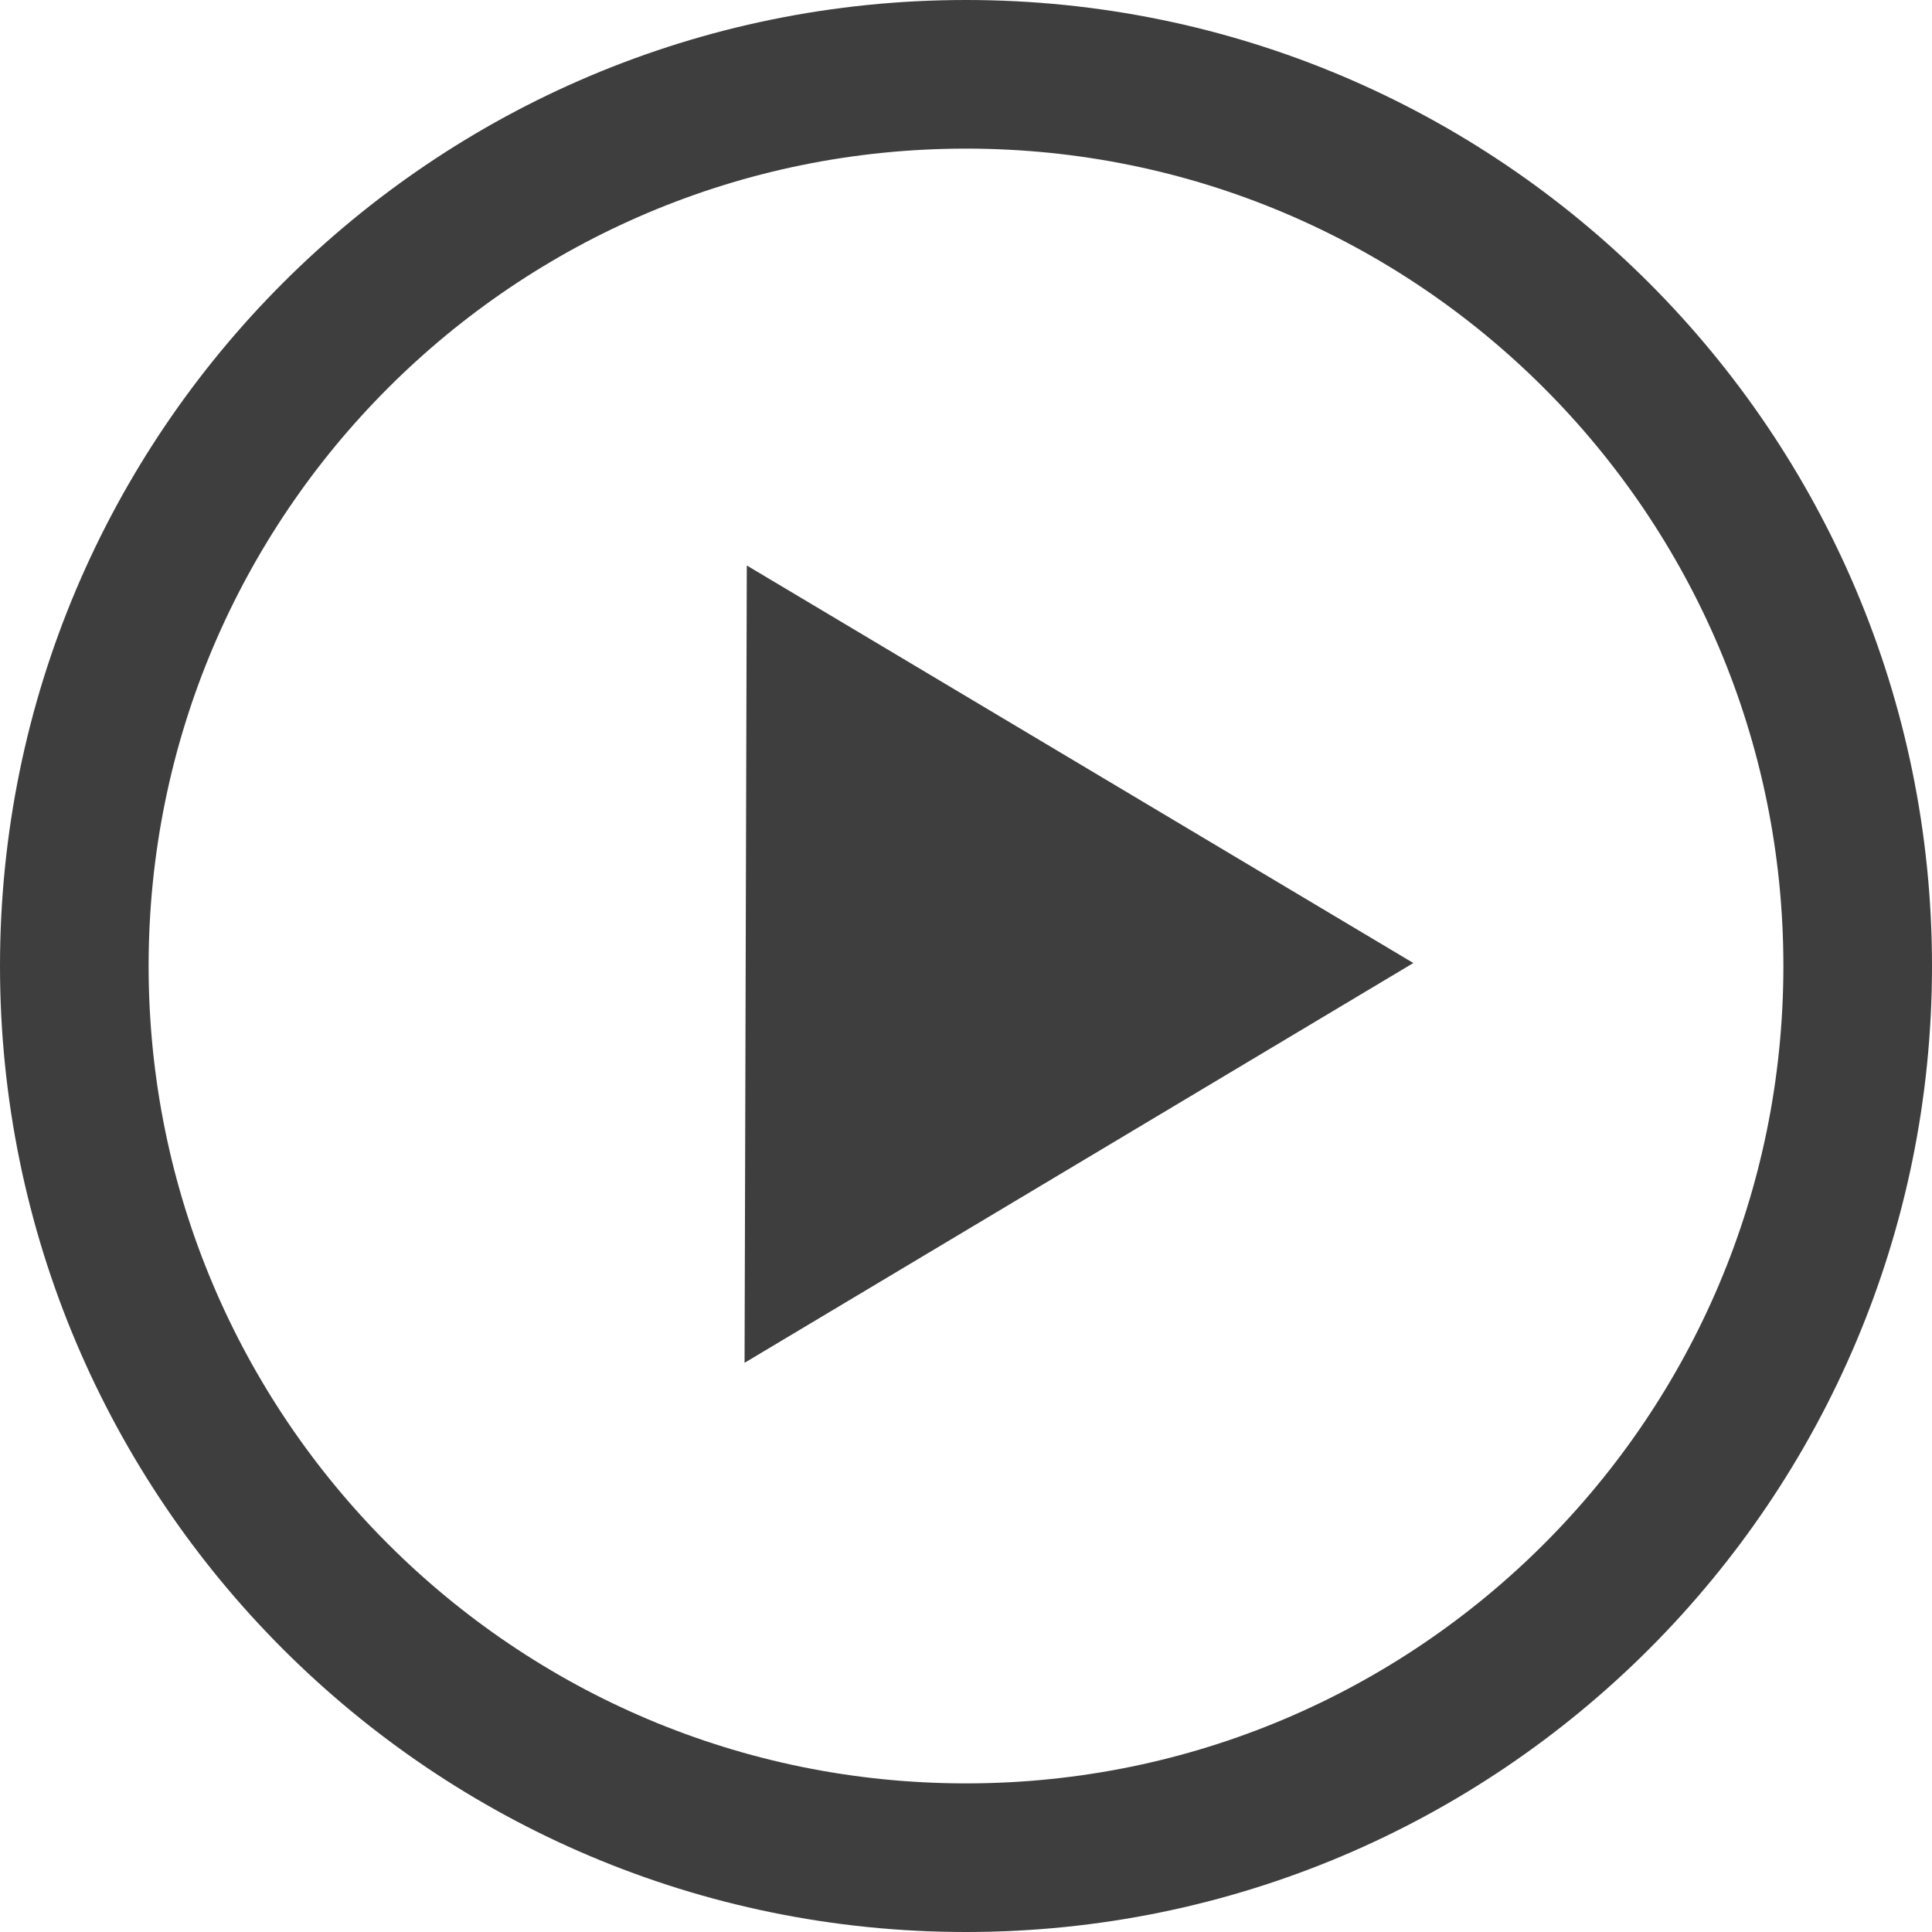
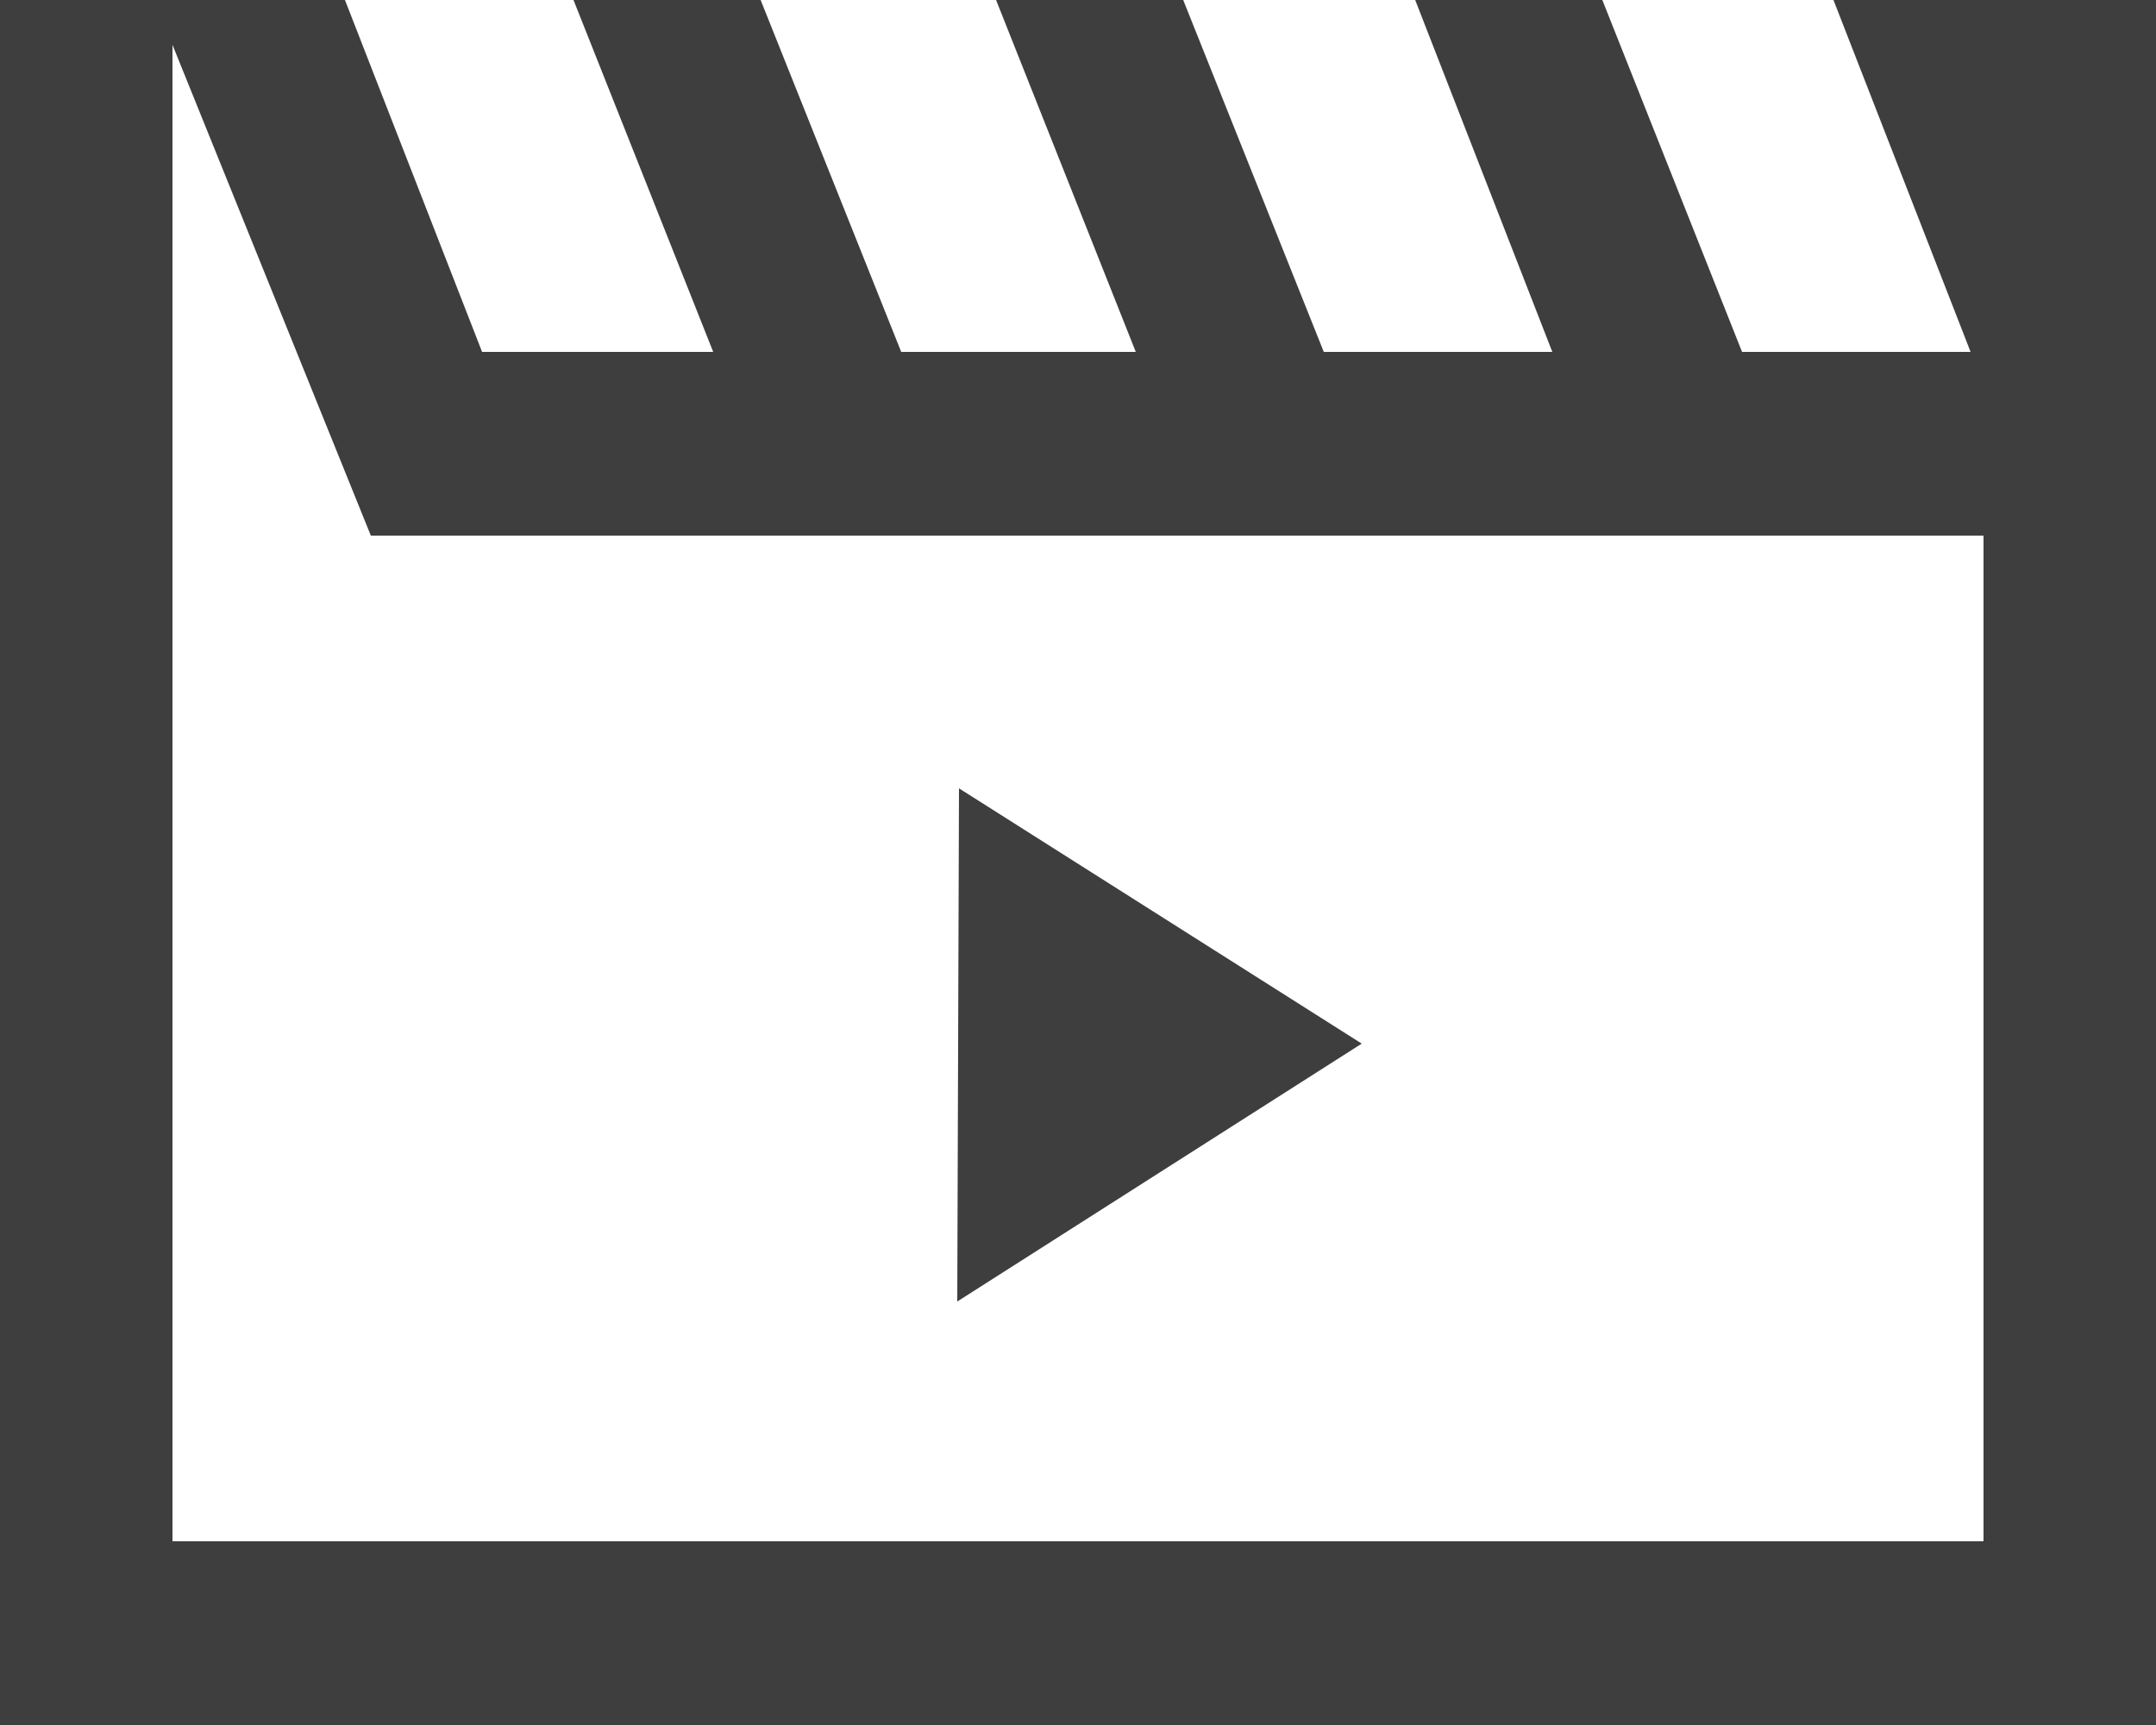
- <svg xmlns="http://www.w3.org/2000/svg" viewBox="0 0 26 26">
+ <svg xmlns="http://www.w3.org/2000/svg" viewBox="0 0 25 20">
  <defs>
-     <style>.cls-1{fill:#3e3e3e;}.cls-2{fill:none;stroke:#3e3e3e;stroke-miterlimit:10;stroke-width:2px;}</style>
+     <style>.cls-1{fill:none;}.cls-2{fill:#3e3e3e;}</style>
  </defs>
  <g id="Layer_2" data-name="Layer 2">
    <g id="Layer_1-2" data-name="Layer 1">
-       <polygon class="cls-1" points="10.02 18.34 19.02 12.96 10.05 7.61 10.02 18.34" />
-       <circle class="cls-2" cx="13" cy="13" r="12" />
+       <polygon class="cls-1" points="5.59 4.08 8.27 4.08 6.65 0 6.65 0 3.97 0 5.59 4.08" />
+       <polygon class="cls-1" points="10.45 4.08 13.17 4.08 11.55 0 8.82 0 10.45 4.08" />
+       <polygon class="cls-1" points="20.2 4.08 22.85 4.08 21.26 0 18.58 0 20.2 4.08" />
+       <polygon class="cls-1" points="15.35 4.08 18.03 4.08 16.41 0 13.72 0 15.35 4.08" />
+       <polygon class="cls-1" points="4.3 6.21 4.27 6.23 2 0.52 2 17.87 23 17.87 23 6.21 4.3 6.21" />
+       <path class="cls-2" d="M21.26,0l1.59,4.08H20.2L18.58,0H16.41L18,4.08H15.35L13.72,0H11.55l1.62,4.08H10.45L8.82,0H6.65L8.27,4.08H5.59L4,0H0V20H25V0ZM23,17.87H2V.52L4.3,6.21H23Z" />
+       <polygon class="cls-2" points="11.1 15.09 15.79 12.1 11.12 9.14 11.1 15.09" />
    </g>
  </g>
</svg>
